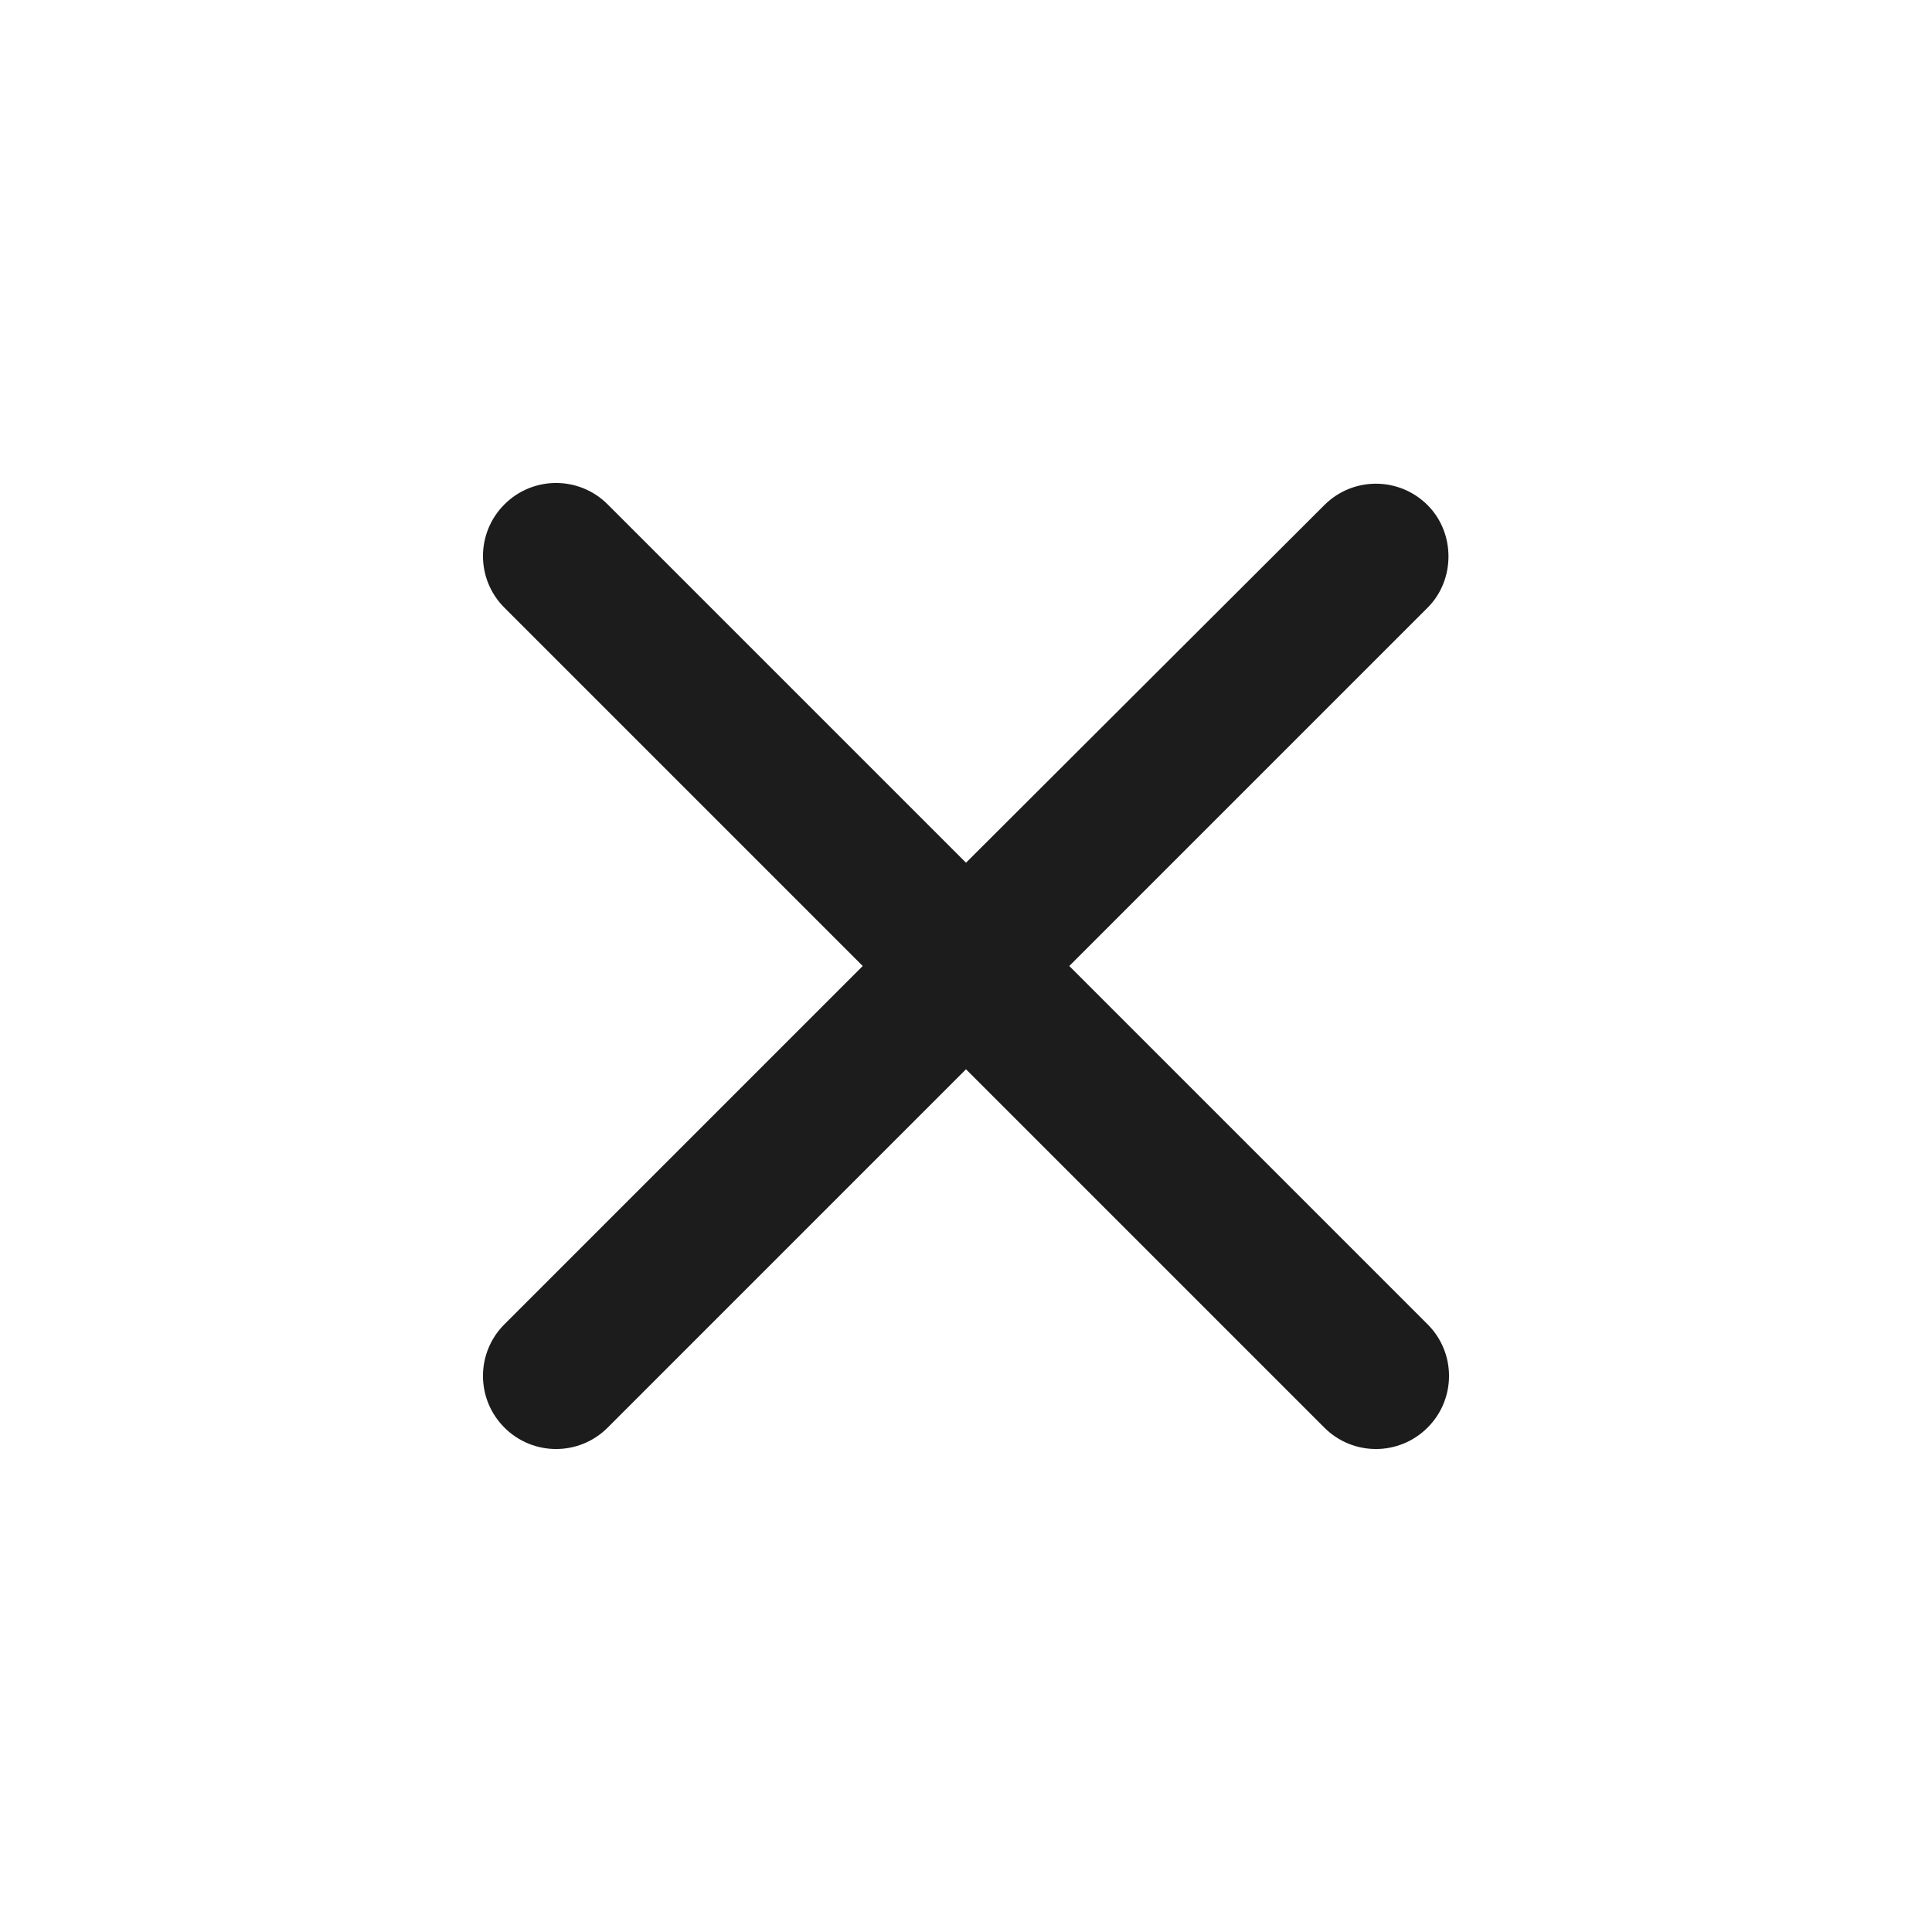
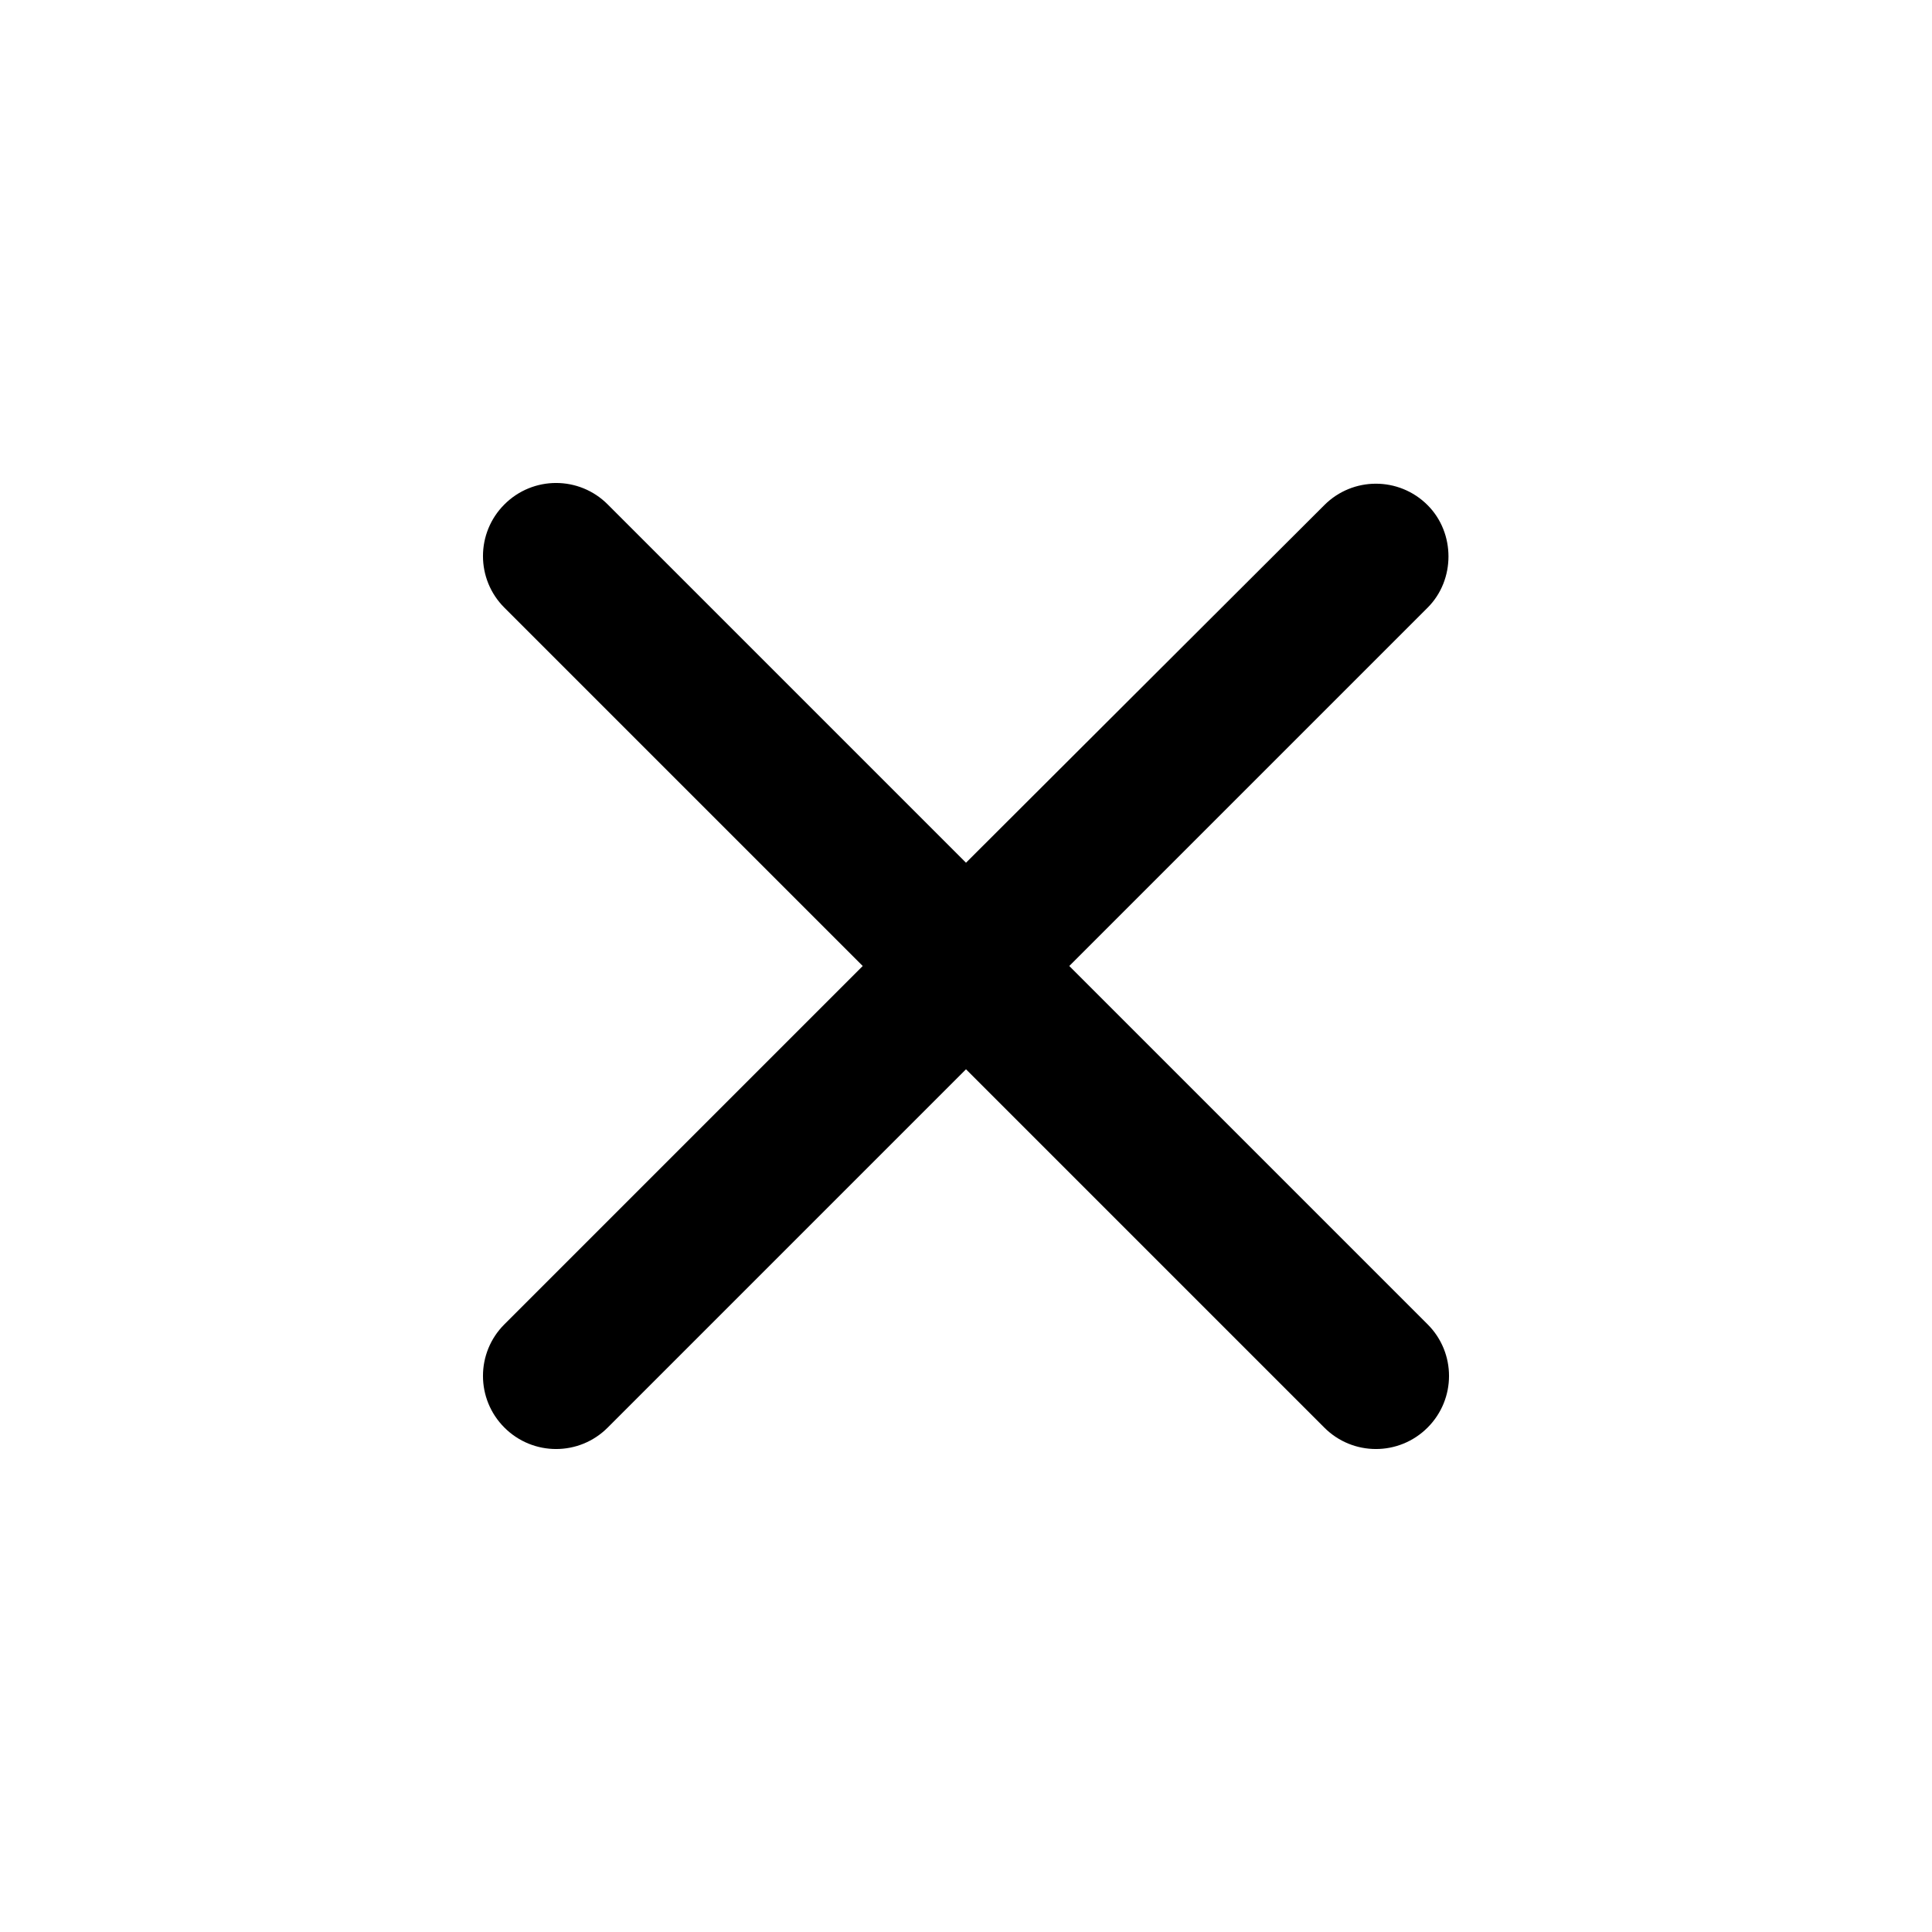
<svg xmlns="http://www.w3.org/2000/svg" width="24" height="24" viewBox="0 0 24 24" fill="none">
-   <path d="M17.734 6.275C17.379 5.92 16.805 5.92 16.451 6.275L12 10.717L7.549 6.266C7.195 5.911 6.621 5.911 6.266 6.266C5.911 6.621 5.911 7.195 6.266 7.549L10.717 12L6.266 16.451C5.911 16.805 5.911 17.379 6.266 17.734C6.621 18.089 7.195 18.089 7.549 17.734L12 13.283L16.451 17.734C16.805 18.089 17.379 18.089 17.734 17.734C18.089 17.379 18.089 16.805 17.734 16.451L13.283 12L17.734 7.549C18.08 7.204 18.08 6.621 17.734 6.275Z" fill="#1C1C1C" />
+   <path d="M17.734 6.275C17.379 5.92 16.805 5.92 16.451 6.275L12 10.717L7.549 6.266C7.195 5.911 6.621 5.911 6.266 6.266C5.911 6.621 5.911 7.195 6.266 7.549L10.717 12L6.266 16.451C5.911 16.805 5.911 17.379 6.266 17.734C6.621 18.089 7.195 18.089 7.549 17.734L12 13.283L16.451 17.734C16.805 18.089 17.379 18.089 17.734 17.734C18.089 17.379 18.089 16.805 17.734 16.451L13.283 12L17.734 7.549C18.08 7.204 18.08 6.621 17.734 6.275Z" fill="currentColor" />
</svg>
